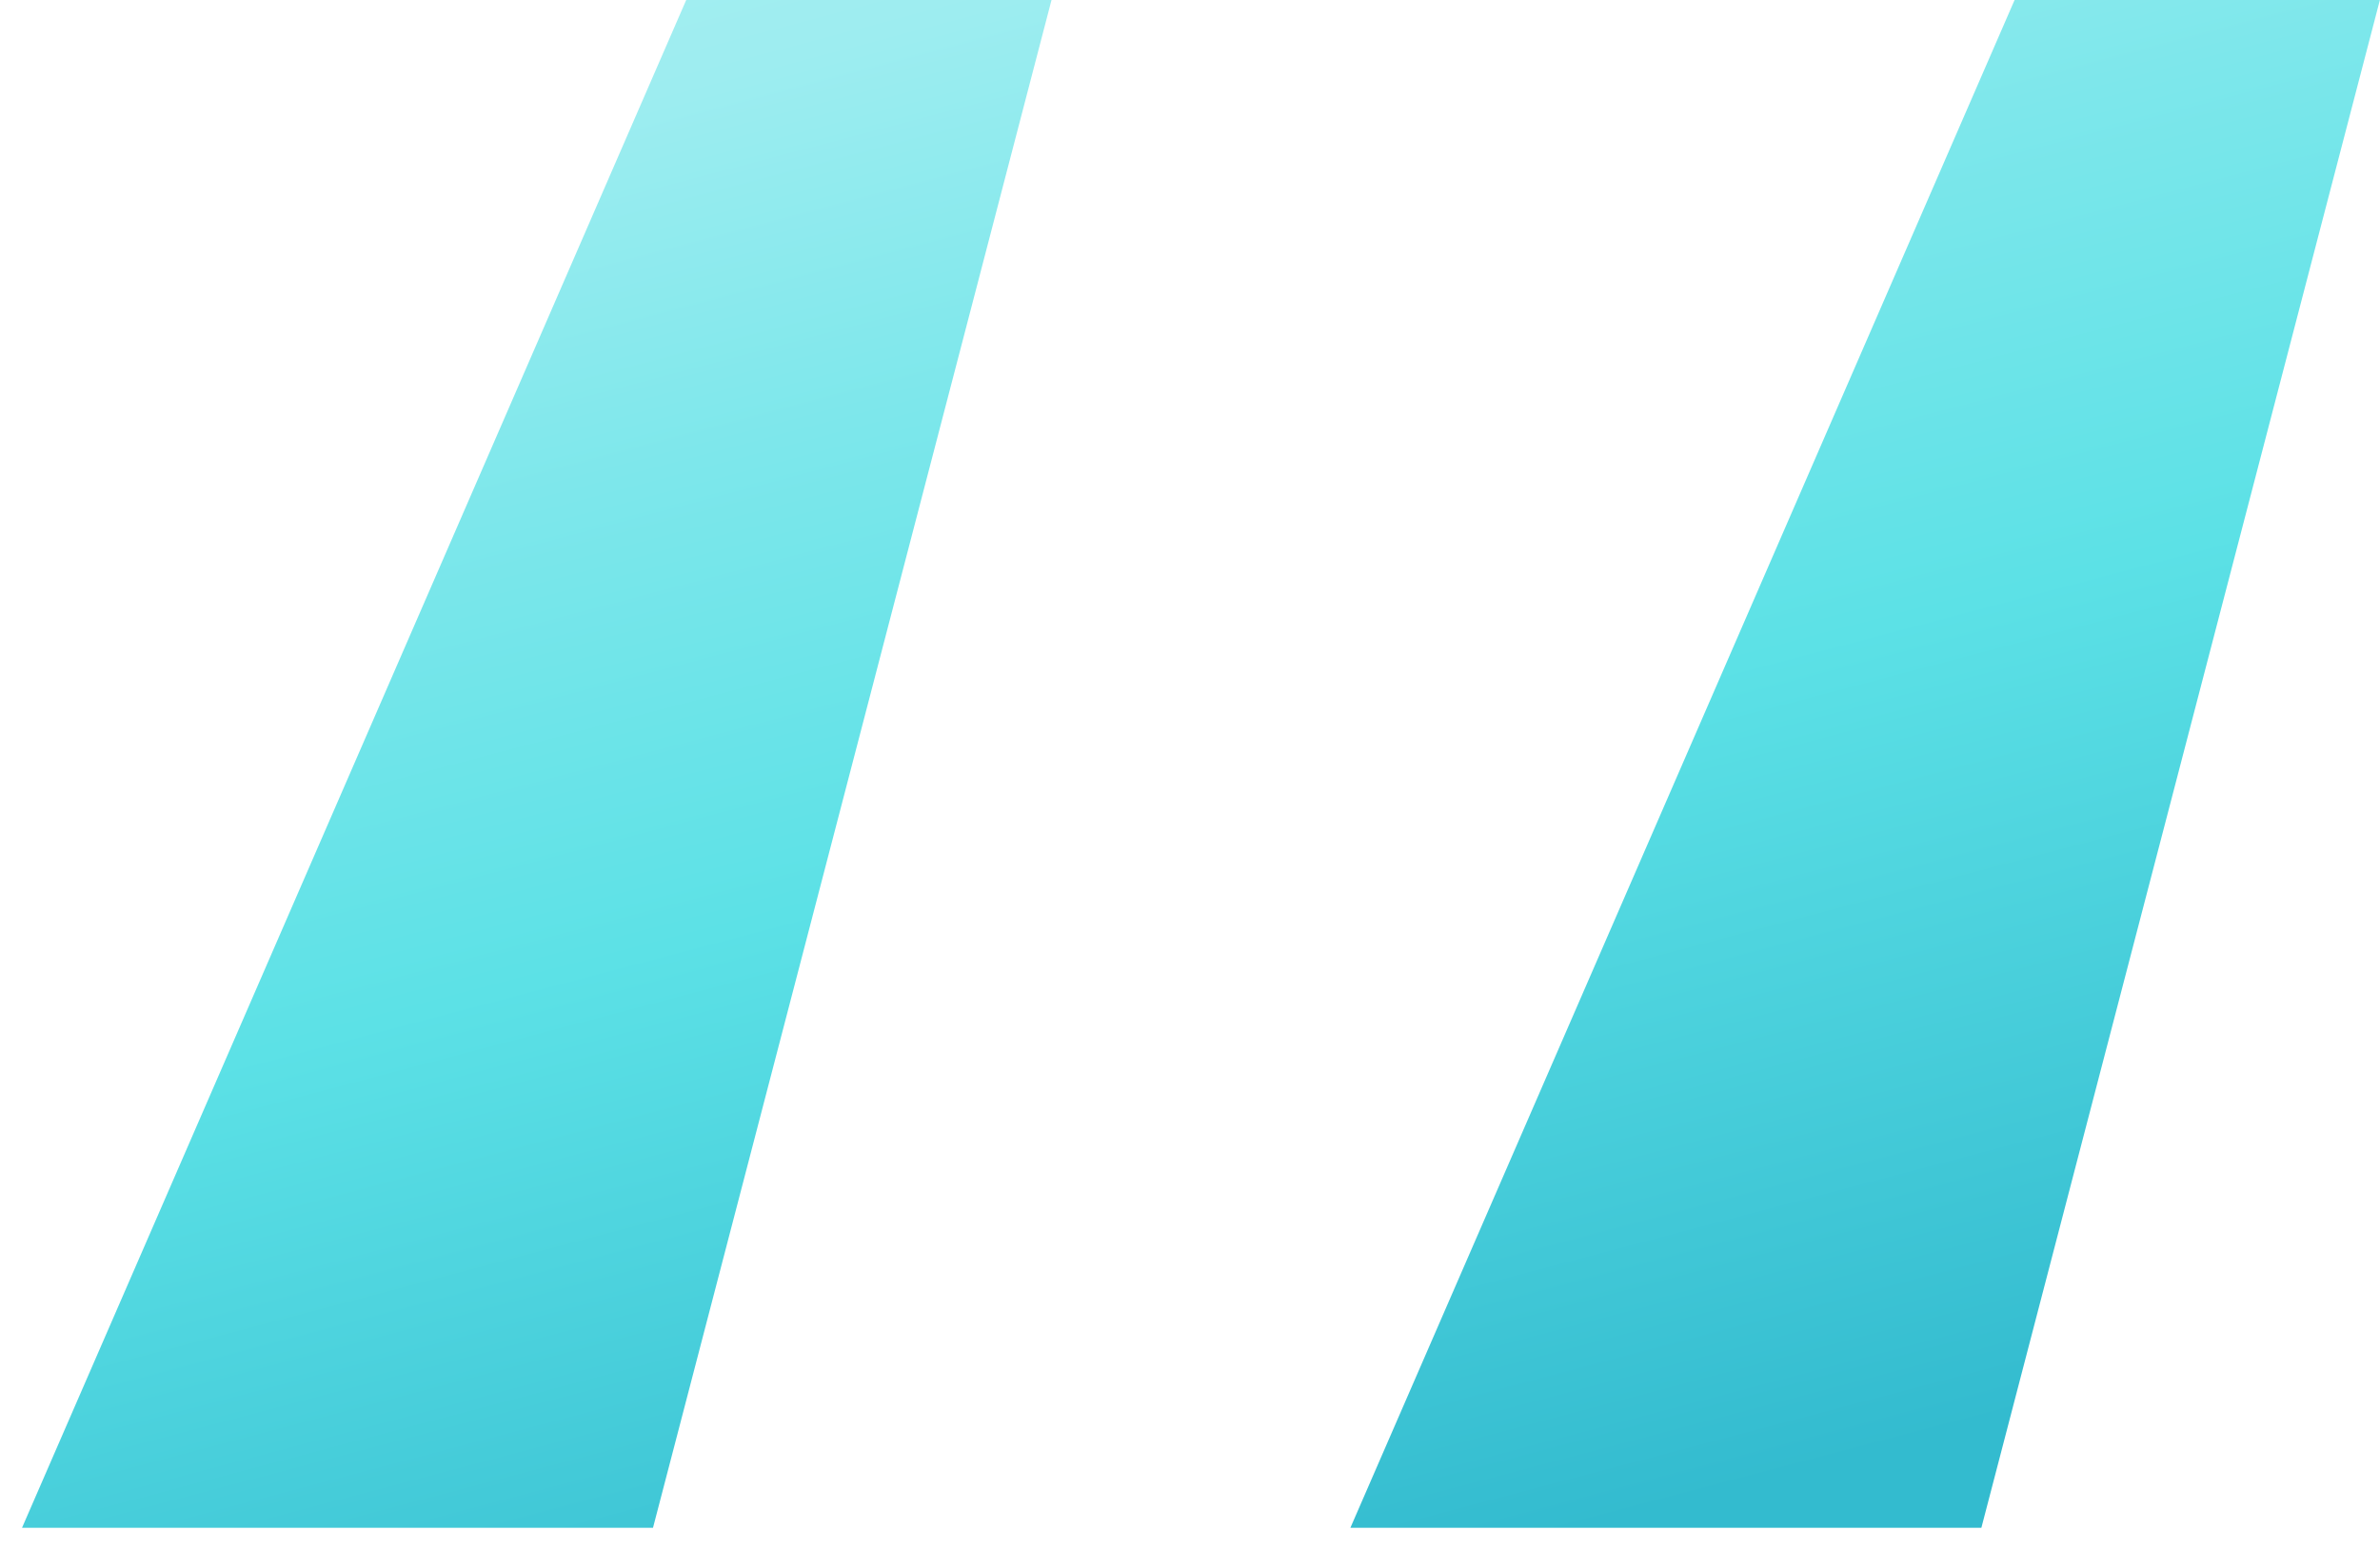
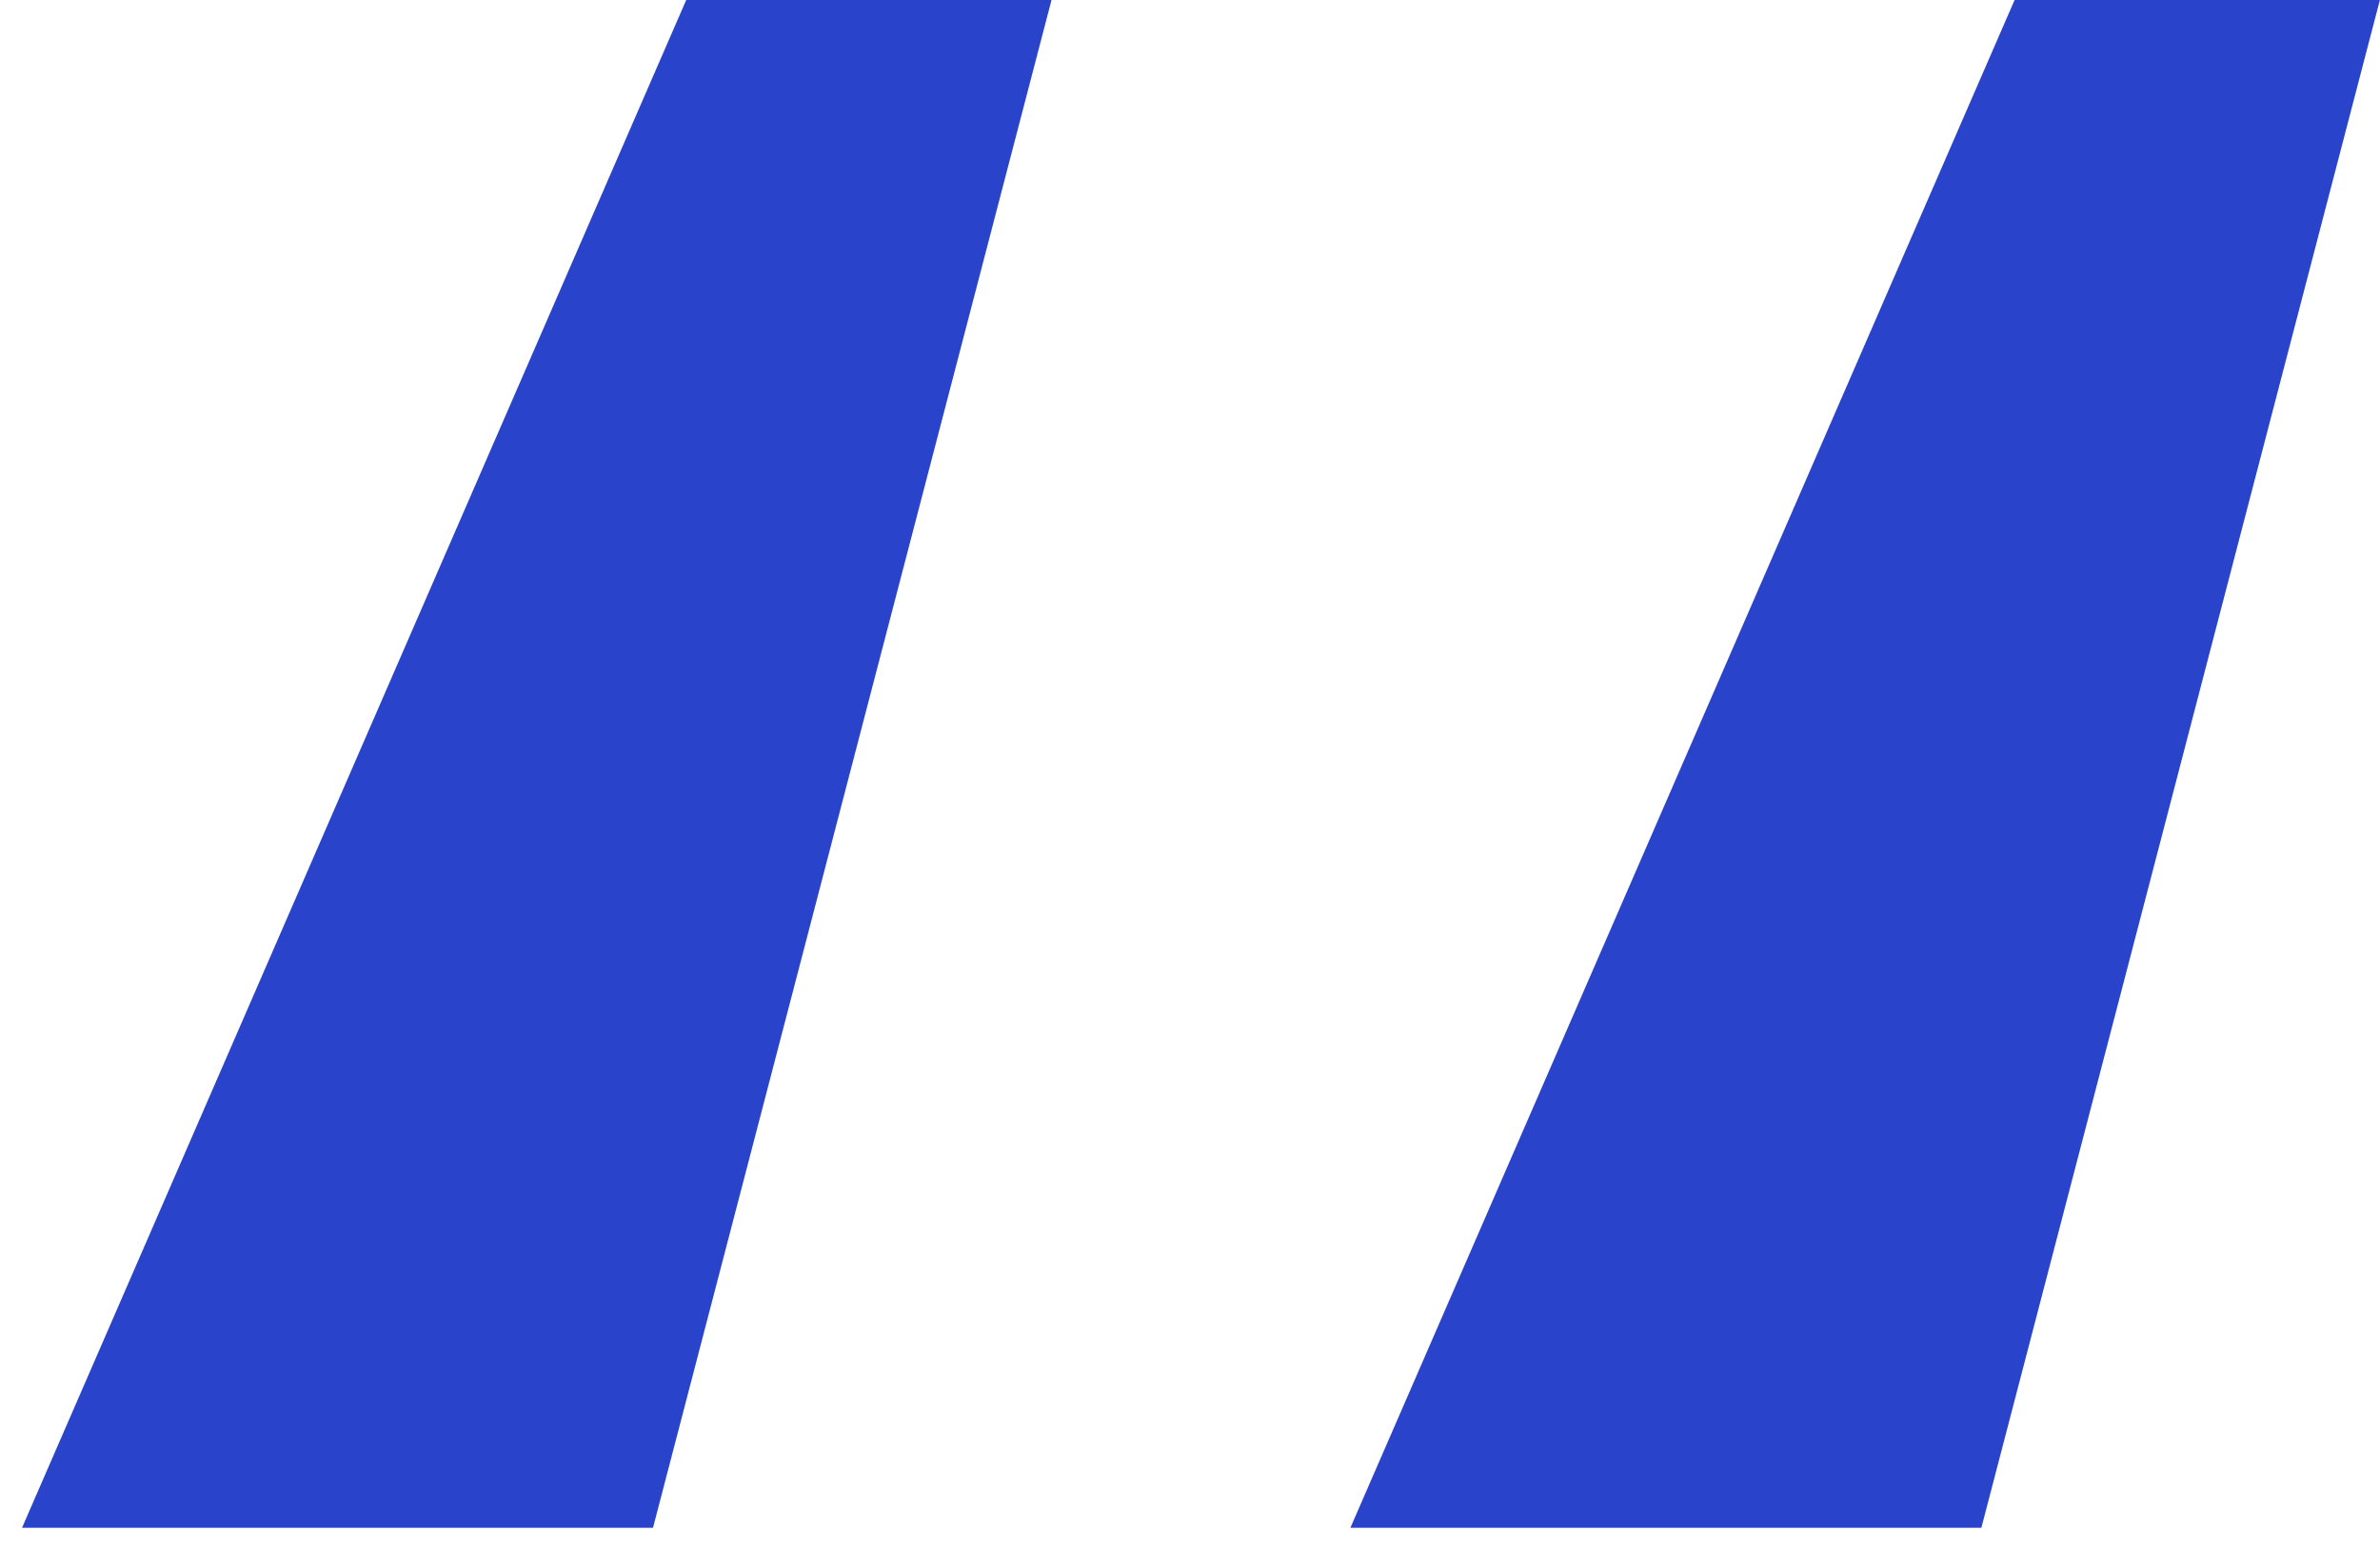
<svg xmlns="http://www.w3.org/2000/svg" width="43" height="28" viewBox="0 0 43 28" fill="none">
-   <path d="M11.798 27.6L18.998 0H12.398L0.398 27.6H11.798ZM35.798 27.6L42.998 0H36.398L24.398 27.6H35.798Z" fill="url(#paint0_linear_310_509)" />
+   <path d="M11.798 27.6L18.998 0H12.398L0.398 27.6H11.798ZM35.798 27.6L42.998 0H36.398L24.398 27.6H35.798Z" fill="#2944ca" />
  <defs>
    <linearGradient id="paint0_linear_310_509" x1="28.861" y1="-24.797" x2="41.794" y2="24.147" gradientUnits="userSpaceOnUse">
-       <stop offset="0.009" stop-color="#DEF9FA" />
-       <stop offset="0.172" stop-color="#BEF3F5" />
-       <stop offset="0.42" stop-color="#9DEDF0" />
+       <stop offset="0.009" stop-color="#2944ca" />
+       <stop offset="0.172" stop-color="#2944ca" />
+       <stop offset="0.42" stop-color="#2944ca" />
      <stop offset="0.551" stop-color="#7DE7EB" />
-       <stop offset="0.715" stop-color="#5CE1E6" />
-       <stop offset="1" stop-color="#33BBCF" />
+       <stop offset="0.715" stop-color="#2944ca" />
+       <stop offset="1" stop-color="#2944ca" />
    </linearGradient>
  </defs>
</svg>
